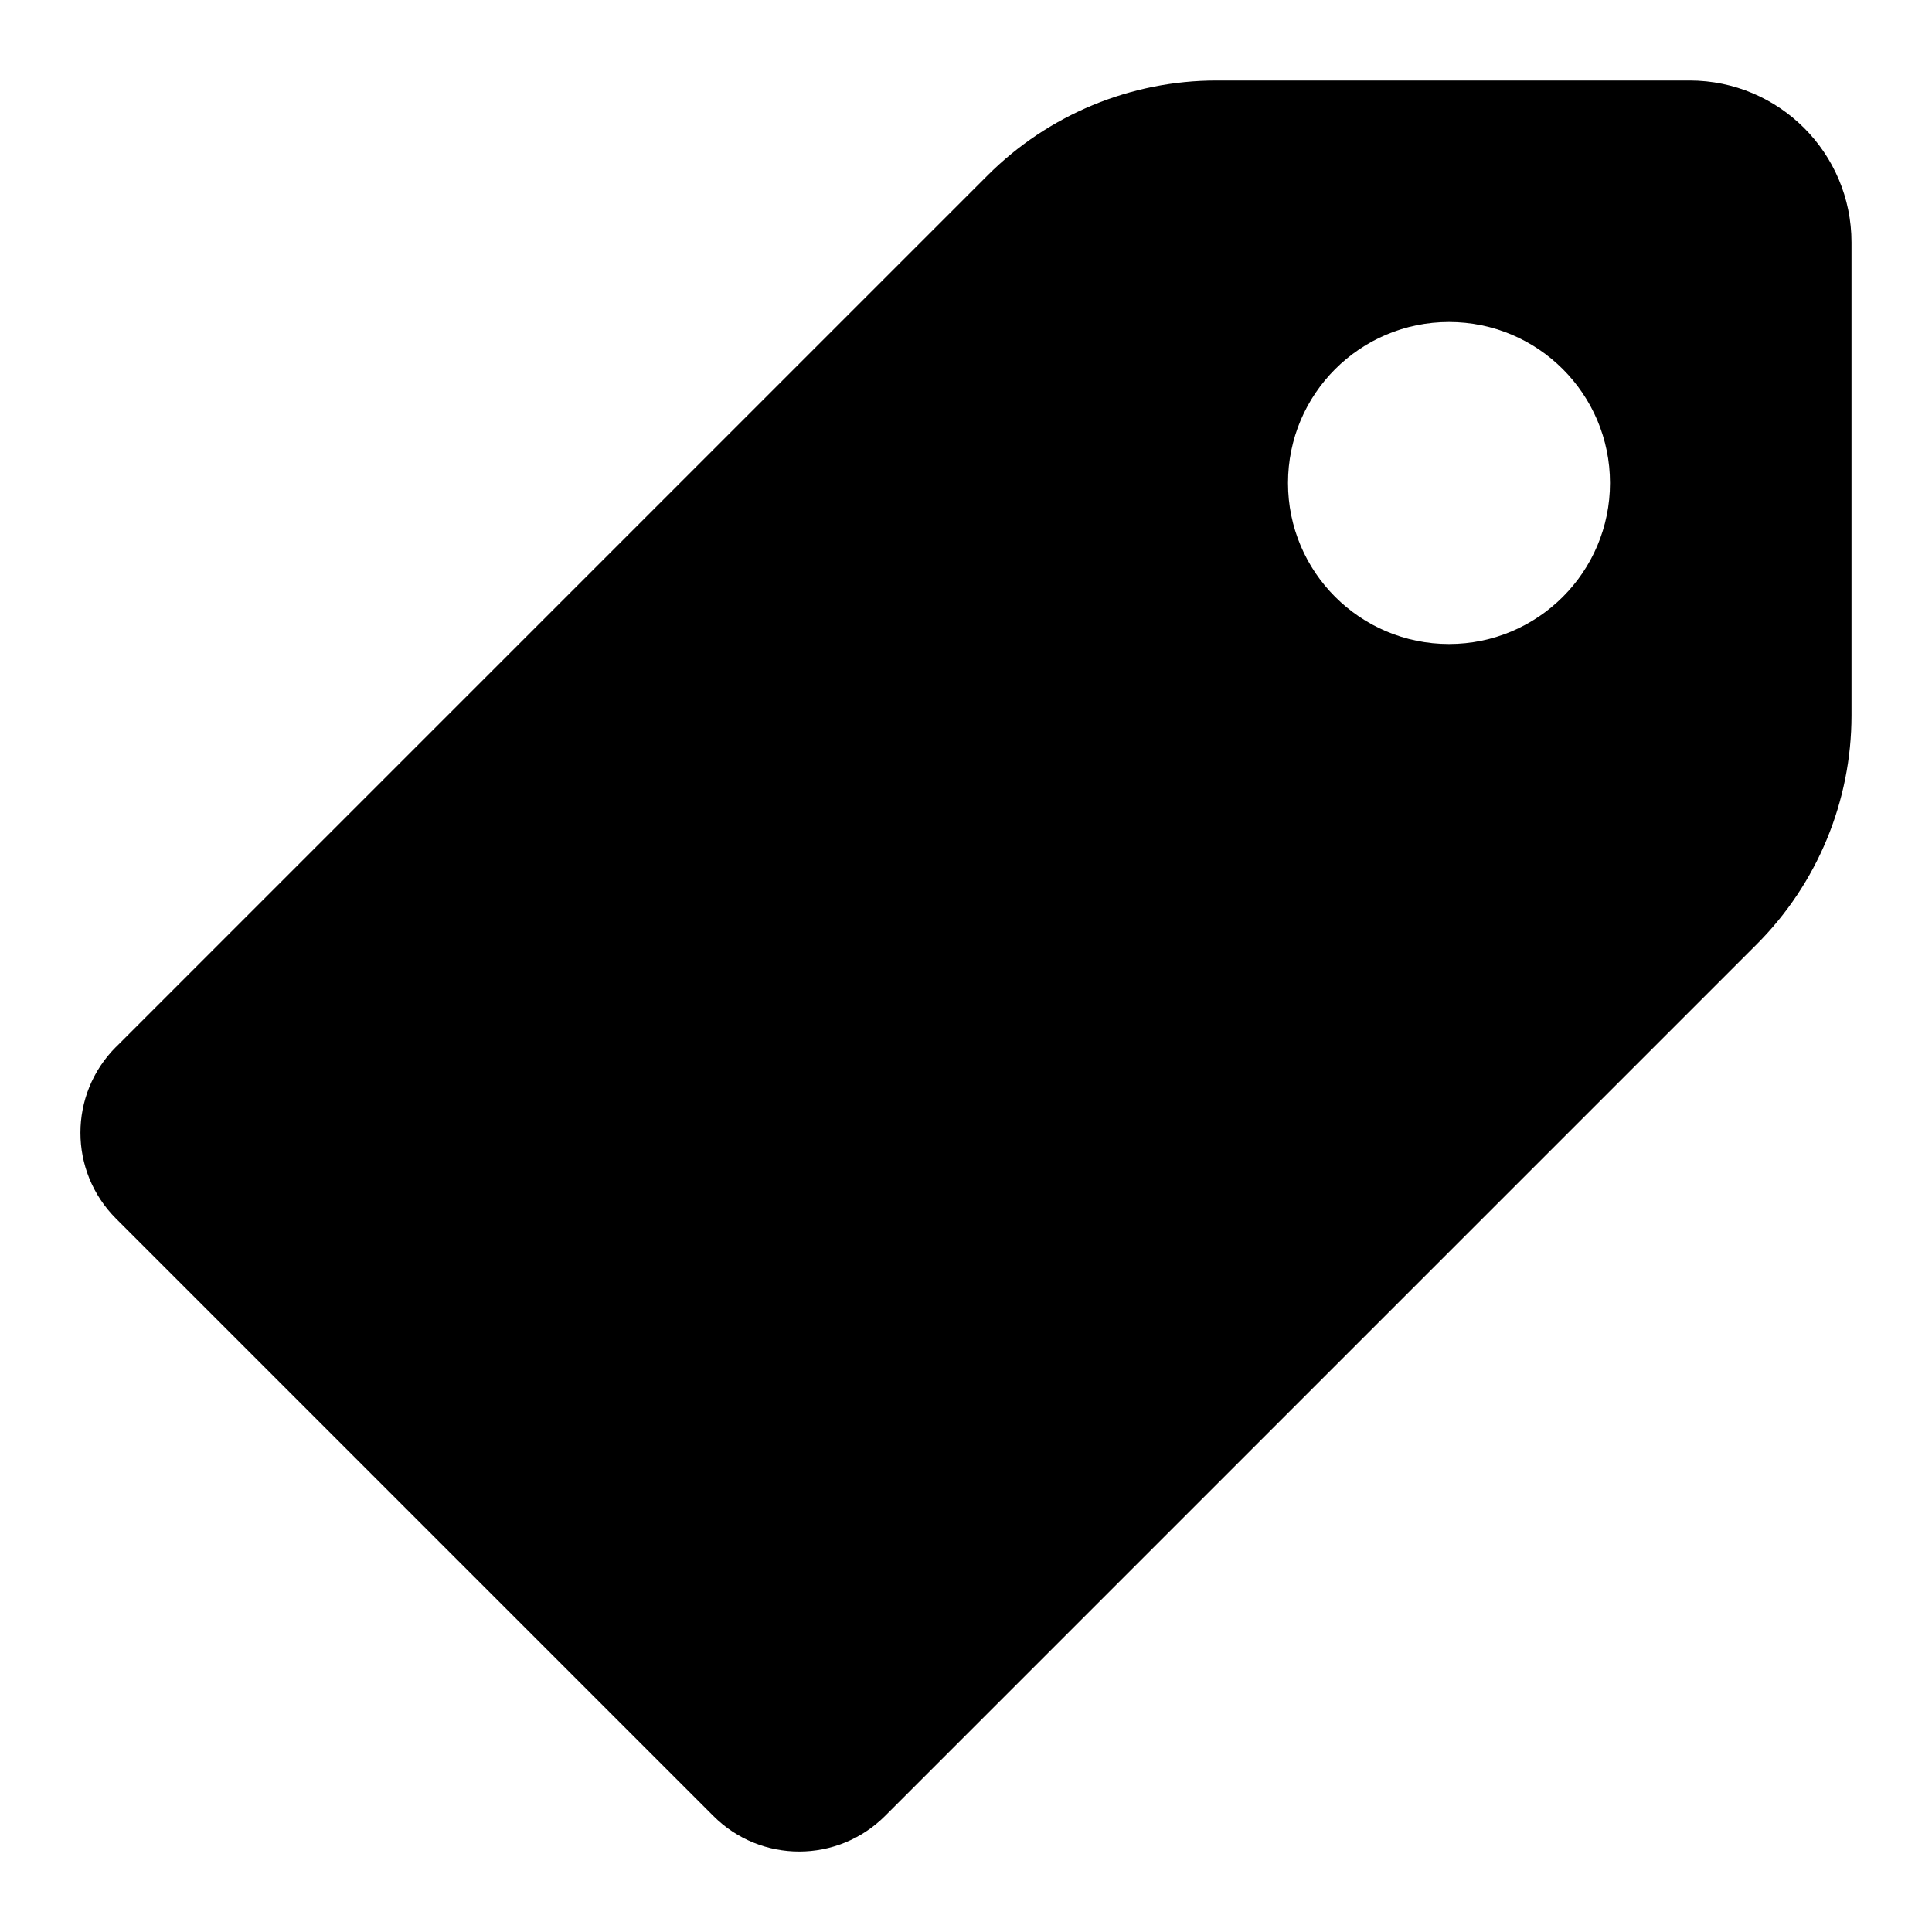
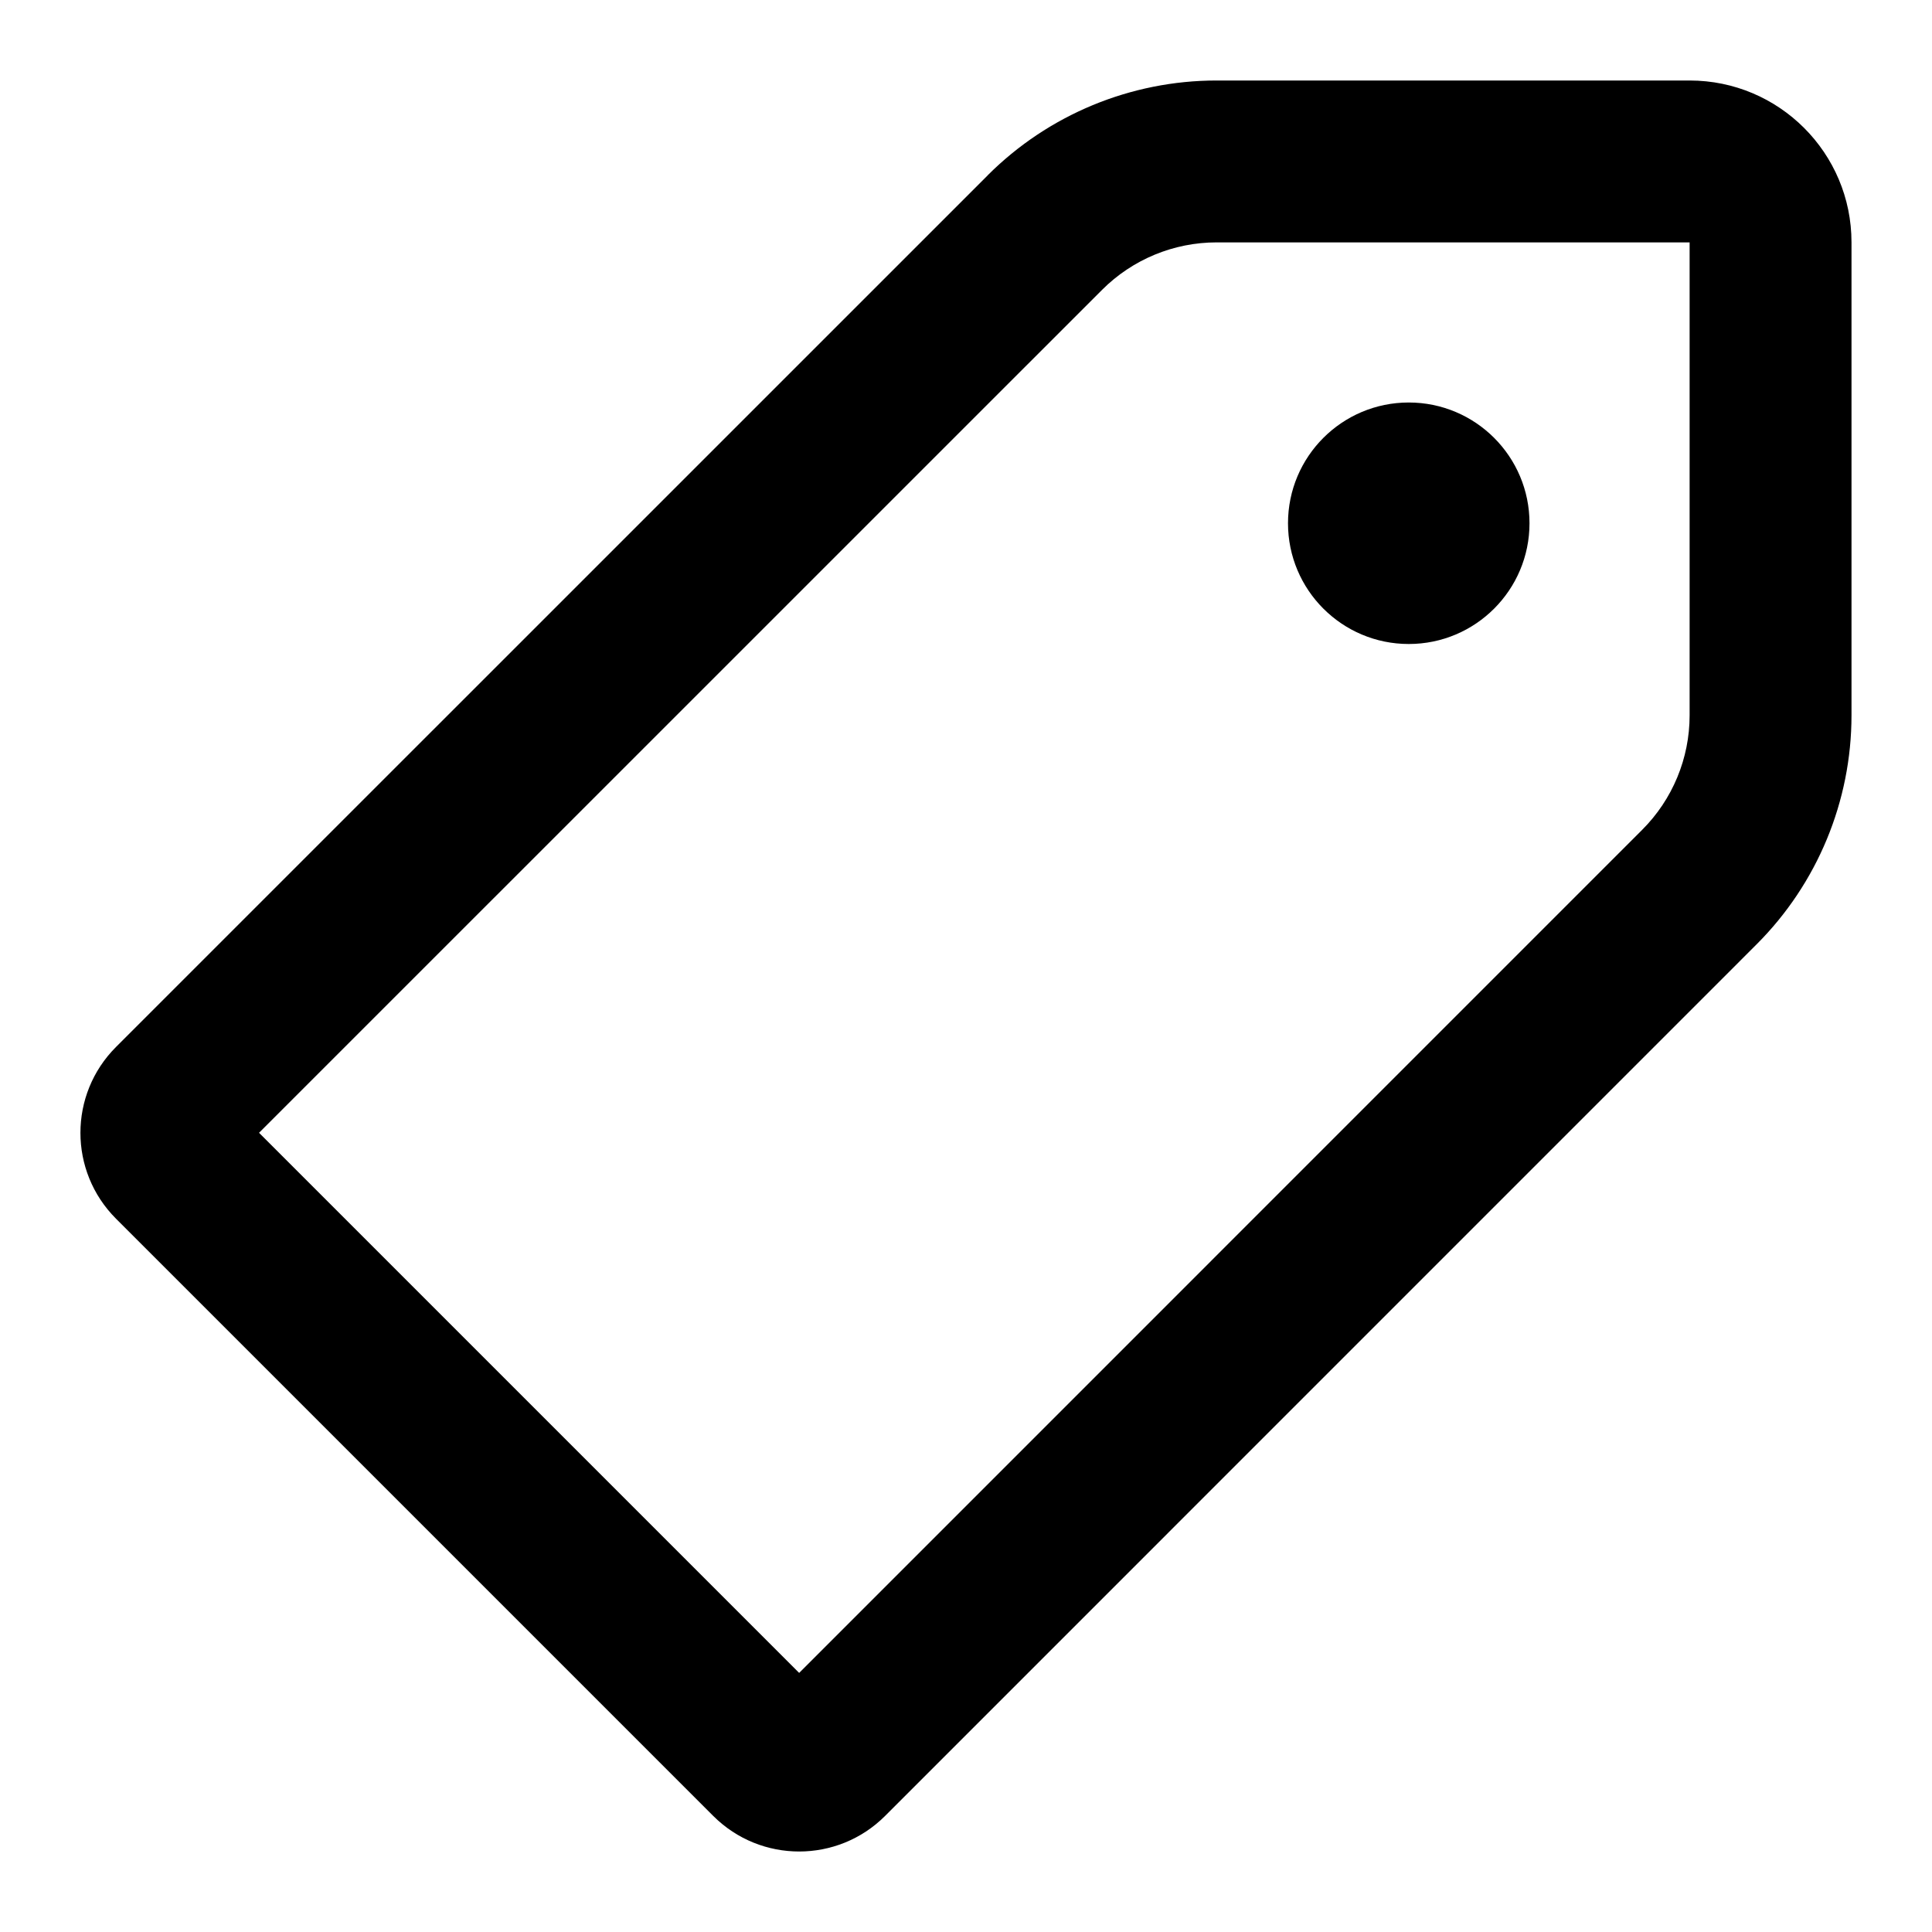
<svg xmlns="http://www.w3.org/2000/svg" width="24" height="24" viewBox="0 0 24 24">
-   <path fill-rule="evenodd" clip-rule="evenodd" d="M1.442 13.005 12.269 2.178A4.022 4.022 0 0 1 15.113 1h5.876C22.099 1 23 1.9 23 3.011v5.876c0 1.066-.424 2.09-1.178 2.844L10.995 22.558c-.59.59-1.545.59-2.134 0l-7.42-7.42a1.508 1.508 0 0 1 0-2.133ZM18 8a2 2 0 1 0 0-4 2 2 0 0 0 0 4Z" />
+   <path d="M17.5 8a1.5 1.5 0 1 0 0-3 1.5 1.5 0 0 0 0 3Z" />
+   <path fill-rule="evenodd" clip-rule="evenodd" d="M12.27 2.178 1.441 13.006a1.508 1.508 0 0 0 0 2.133l7.42 7.42a1.51 1.51 0 0 0 2.133 0L21.822 11.73A4.022 4.022 0 0 0 23 8.887V3.01C23 1.901 22.1 1 20.989 1h-5.876c-1.066 0-2.09.424-2.844 1.178ZM9.927 20.781l-6.709-6.709L13.691 3.6a2.011 2.011 0 0 1 1.422-.589h5.876v5.876c0 .533-.212 1.045-.59 1.422L9.929 20.78Z" />
</svg>
